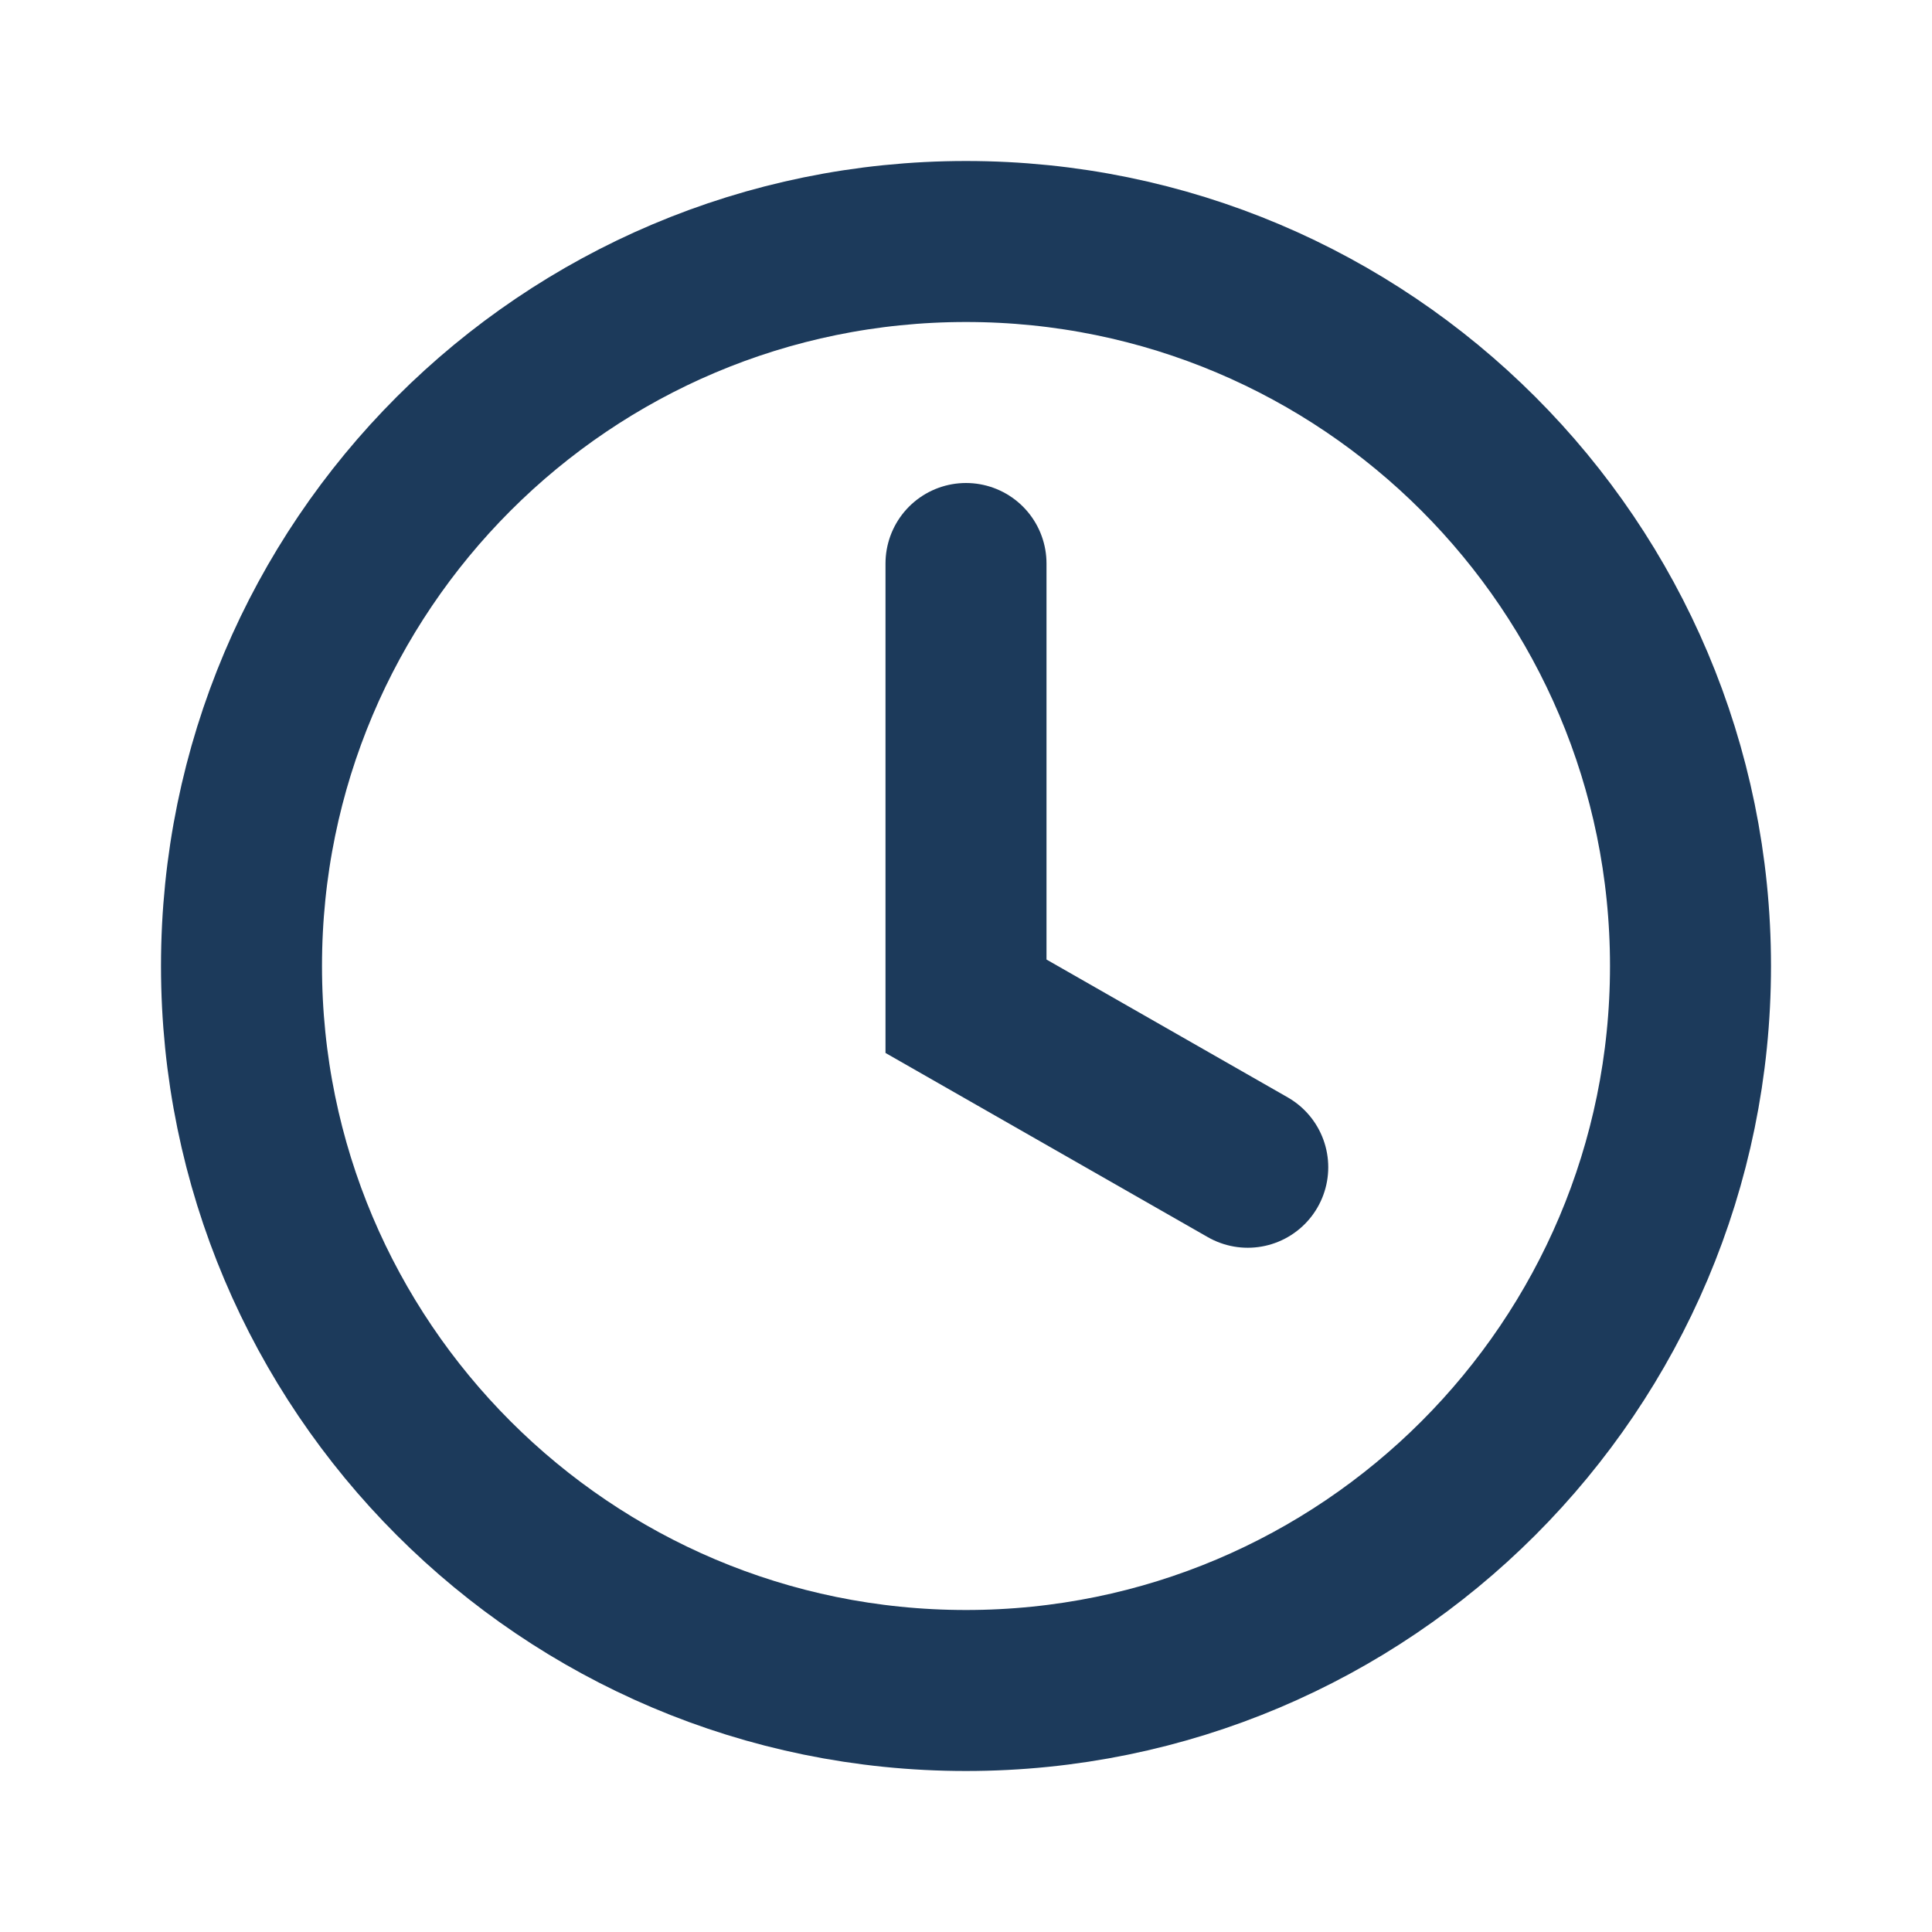
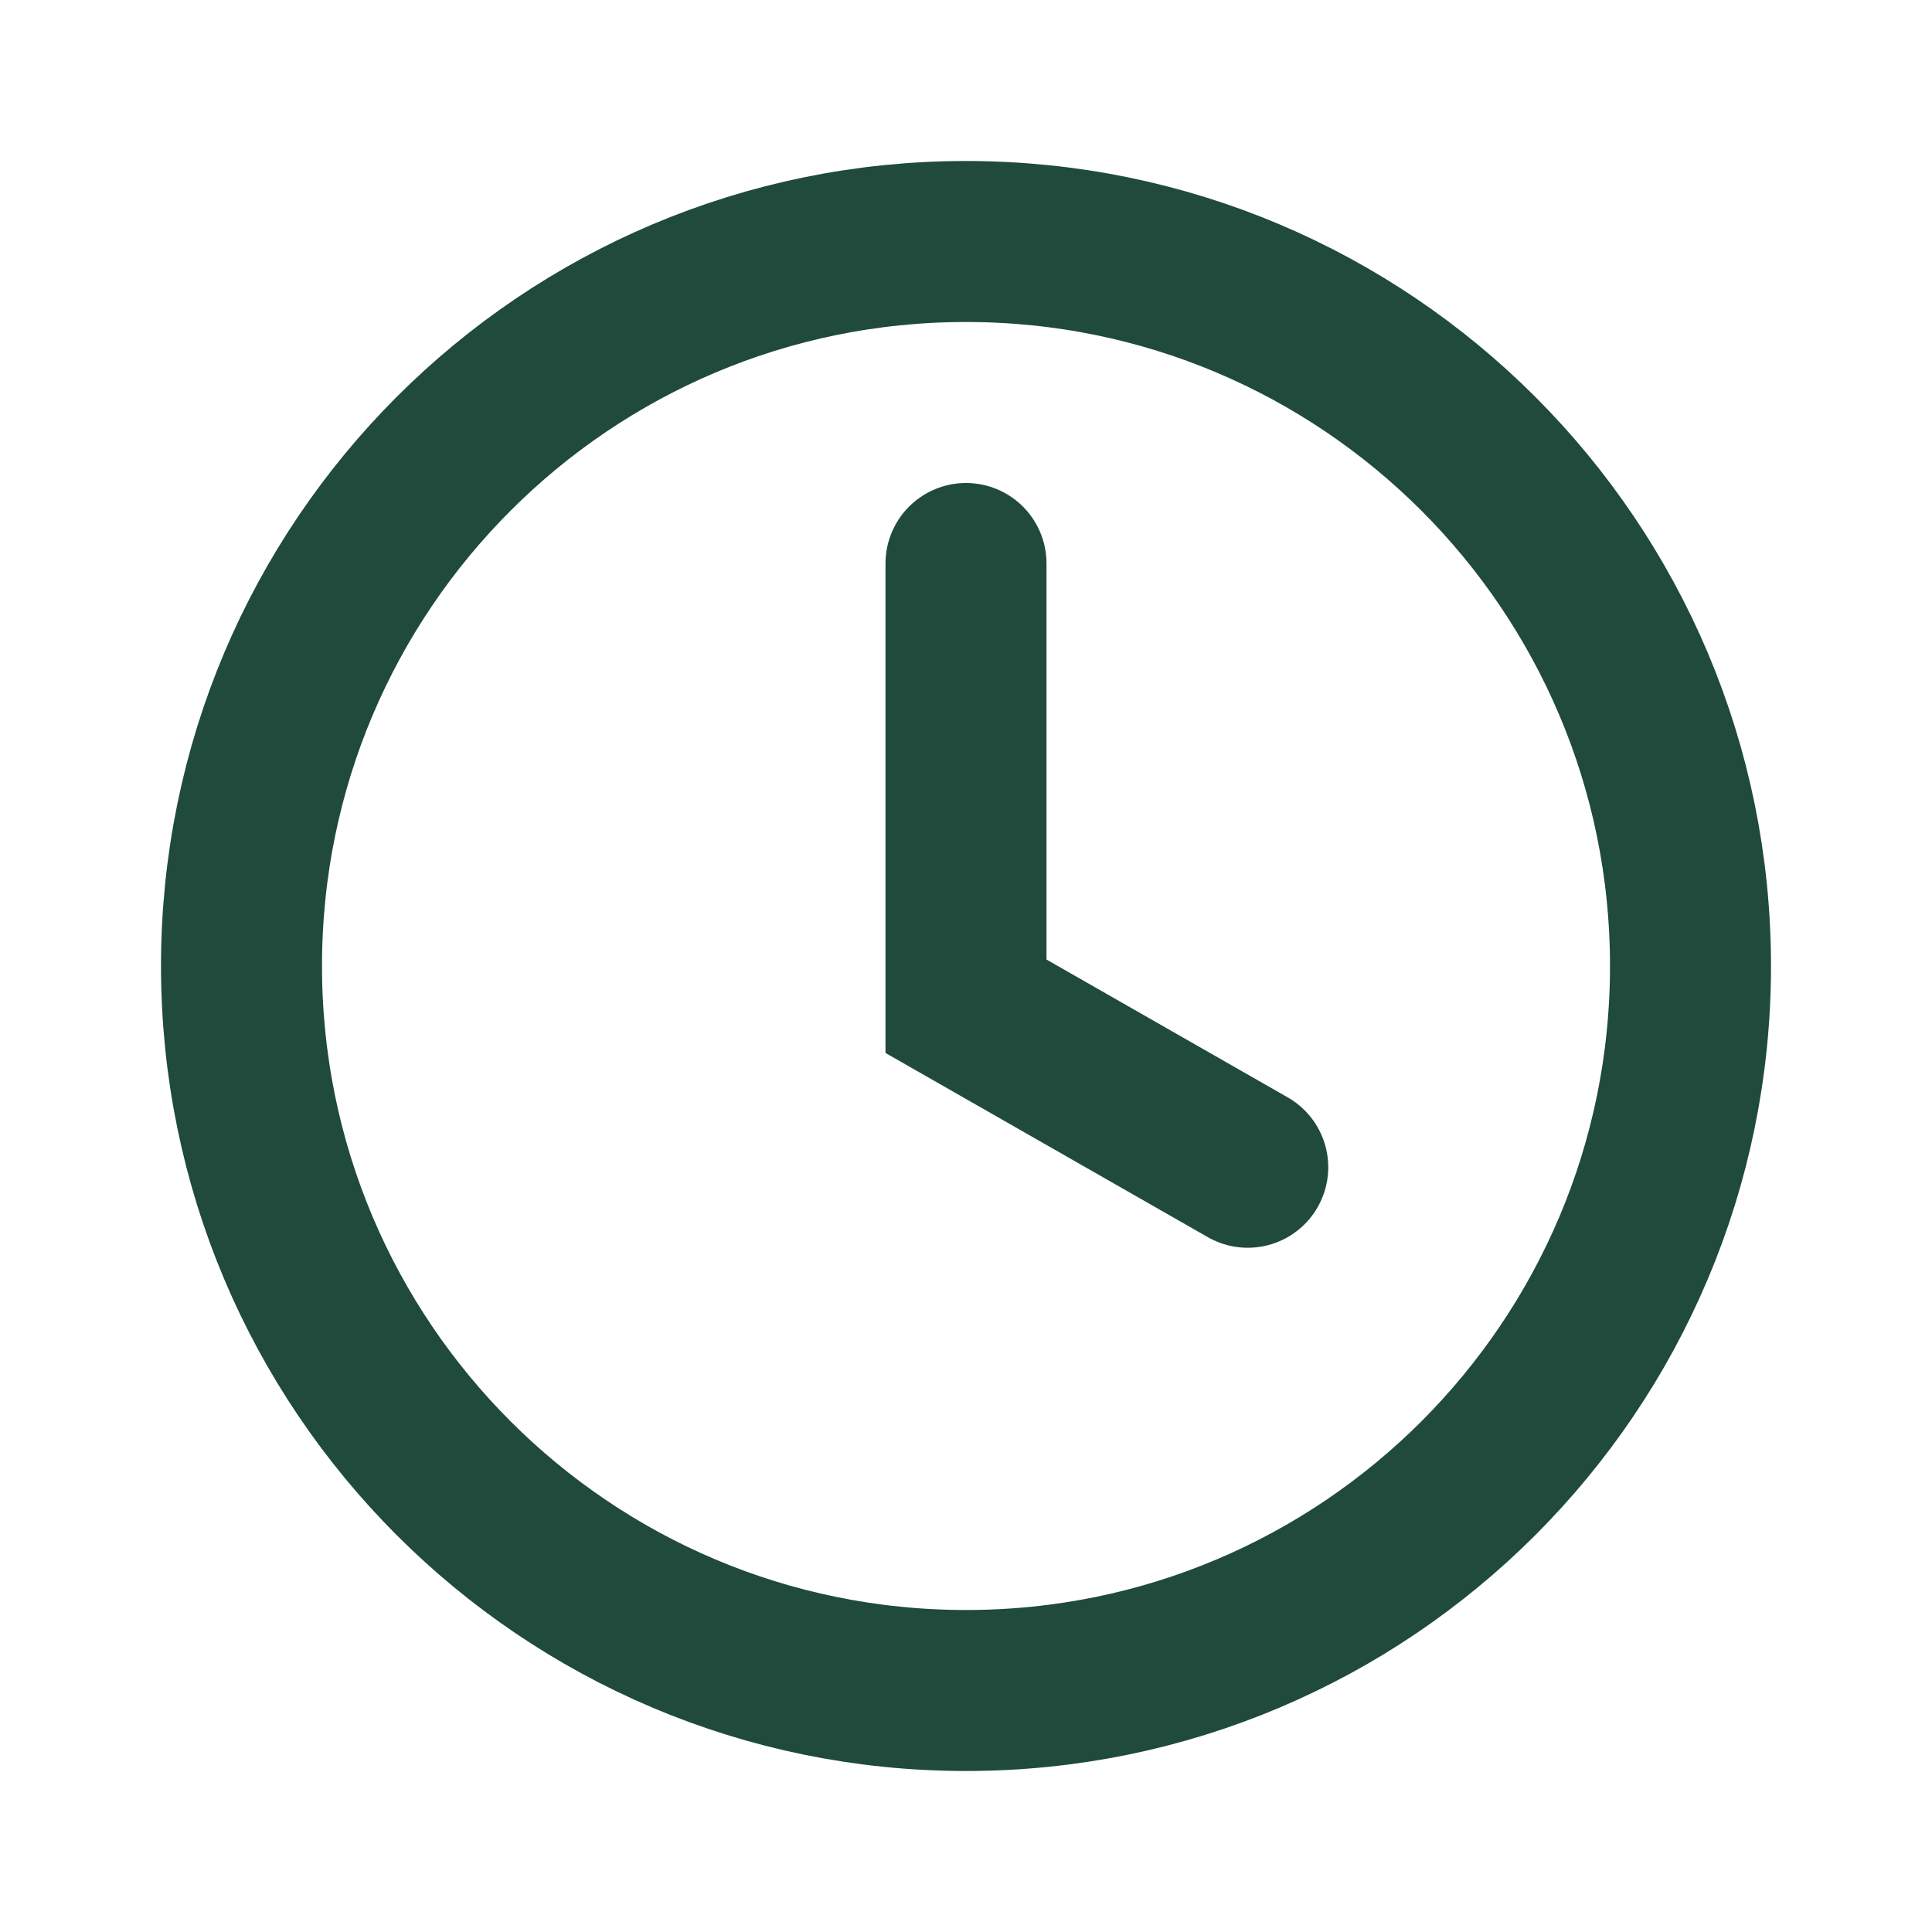
<svg xmlns="http://www.w3.org/2000/svg" viewBox="0 0 24 24" width="24" height="24" aria-hidden="true">
-   <circle cx="12" cy="12" r="9" fill="none" stroke="#1C3A5B" stroke-width="2" />
-   <path d="M12 7v5.5l3.5 2" fill="none" stroke="#1C3A5B" stroke-width="2" stroke-linecap="round" />
+   <circle cx="12" cy="12" r="9" fill="none" stroke="#1F4A3C" stroke-width="2" />
+   <path d="M12 7v5.5l3.5 2" fill="none" stroke="#1F4A3C" stroke-width="2" stroke-linecap="round" />
</svg>
